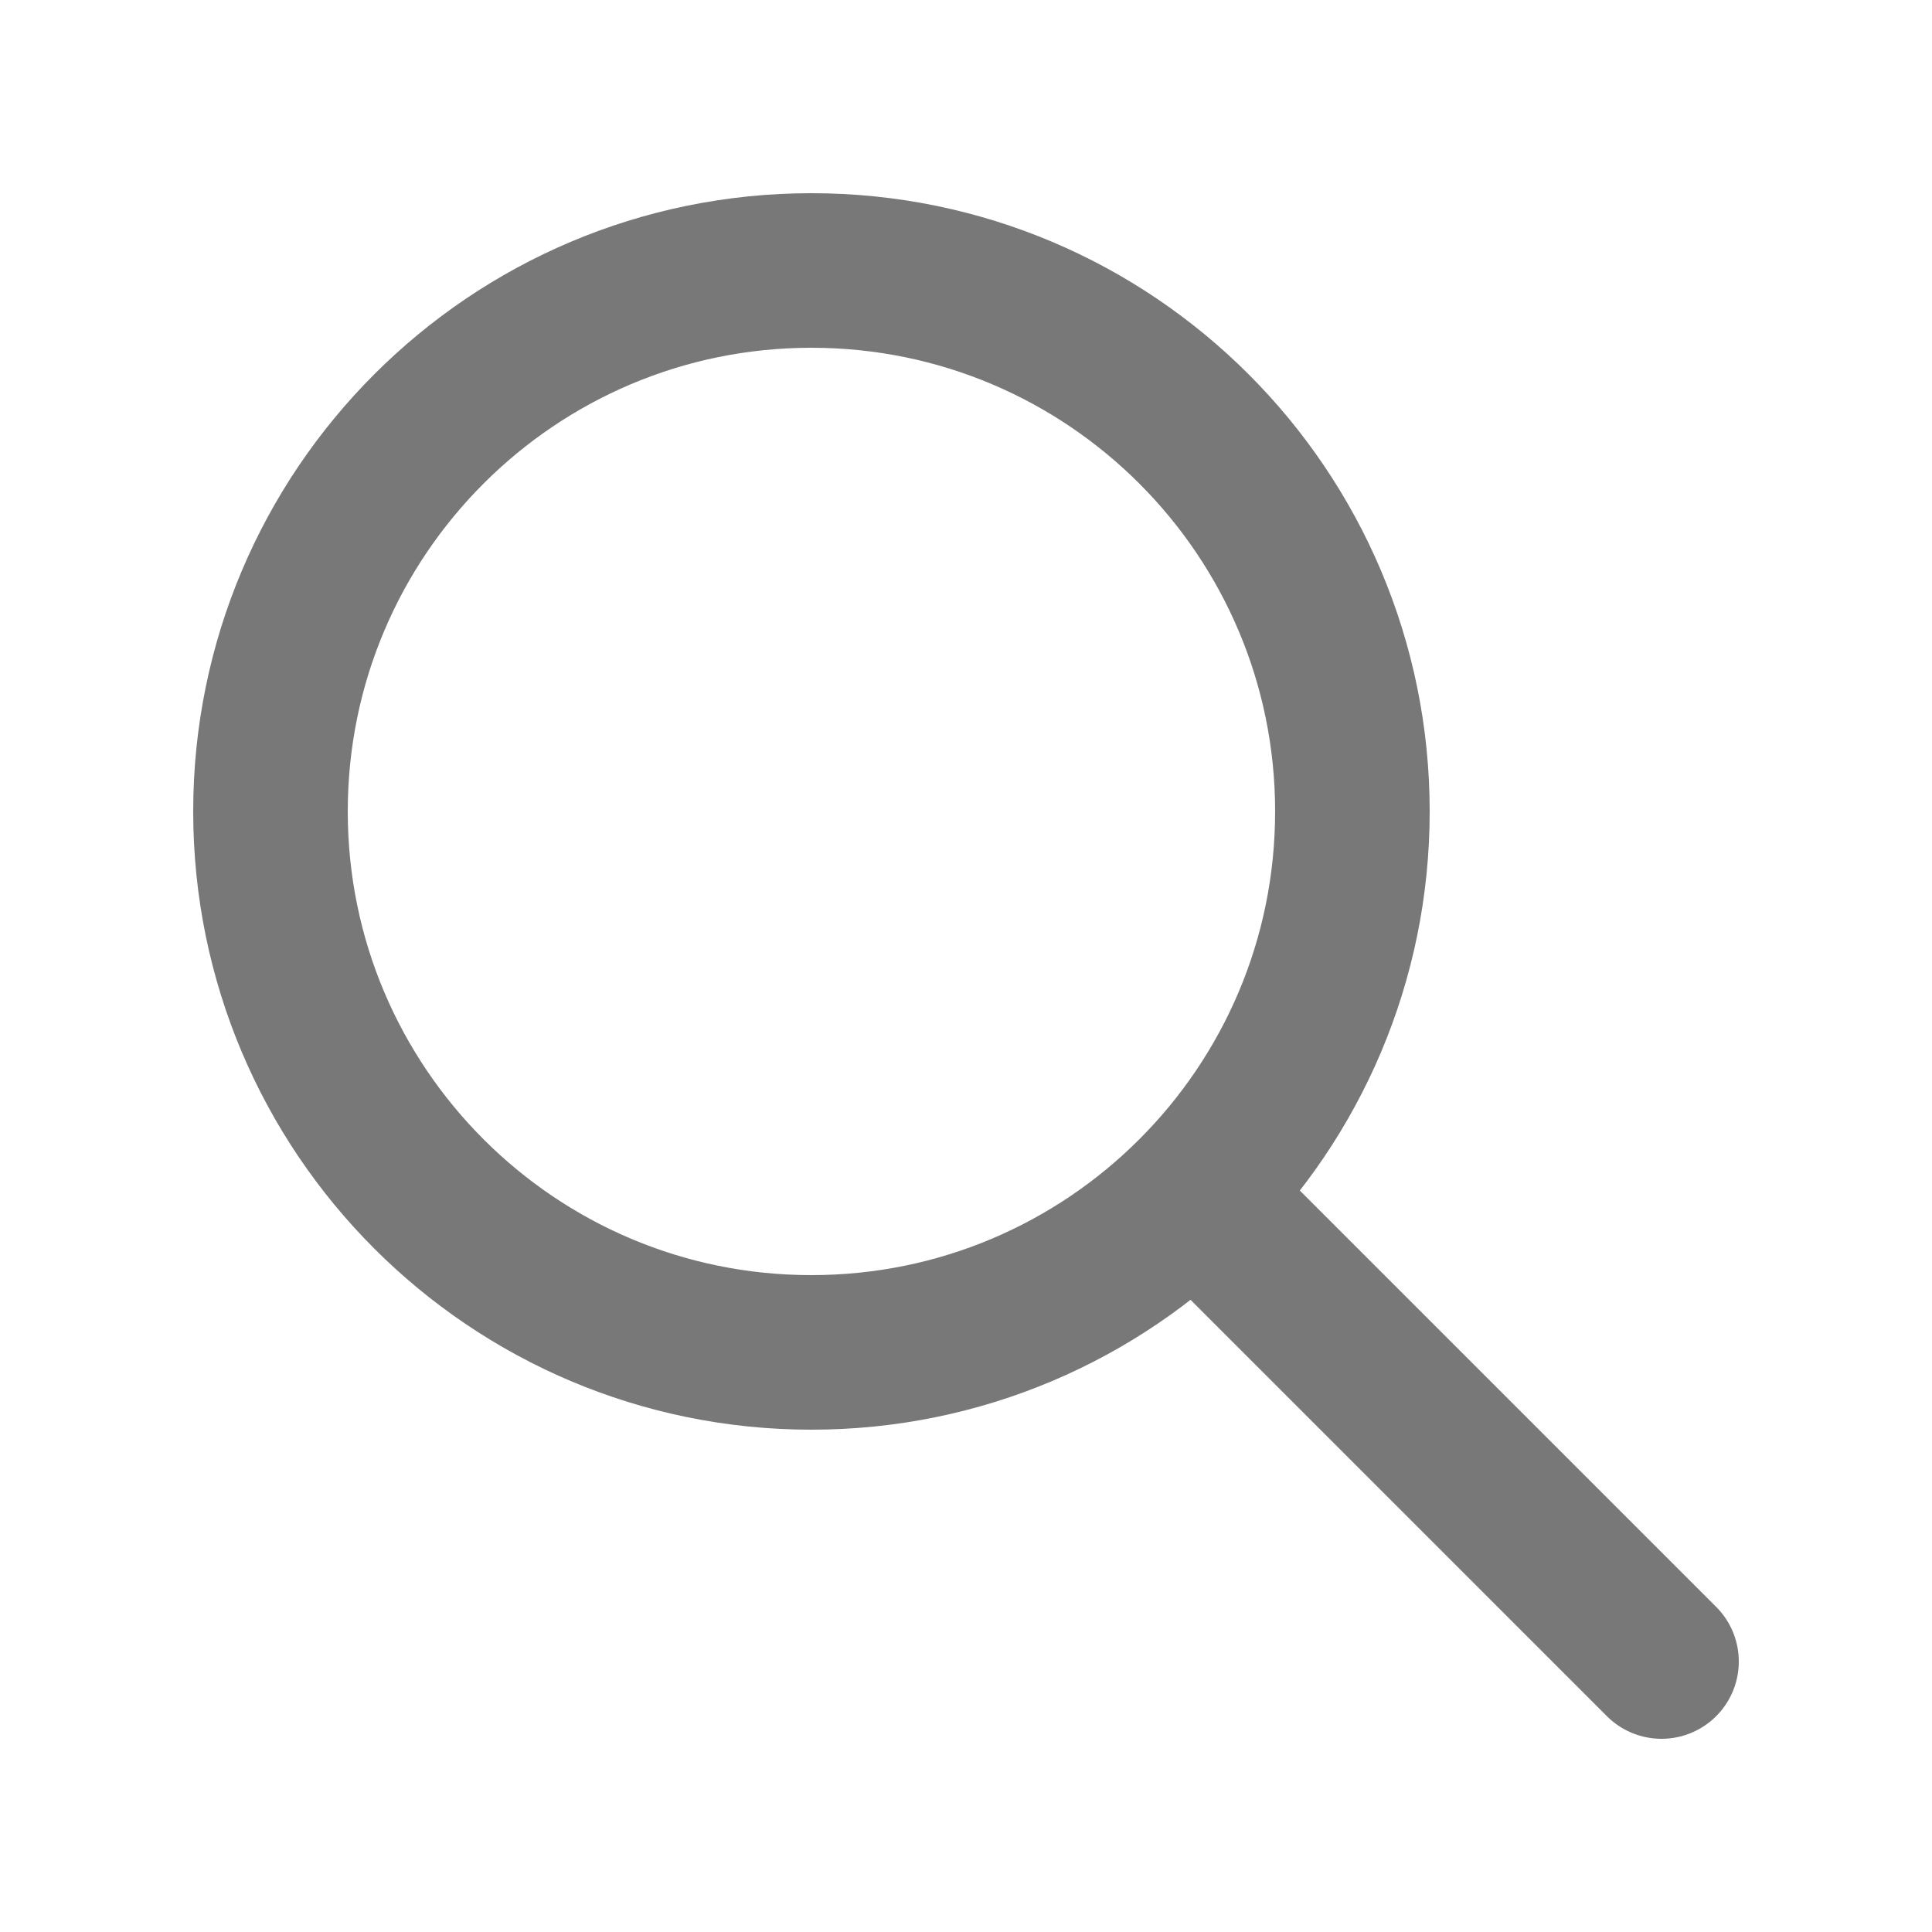
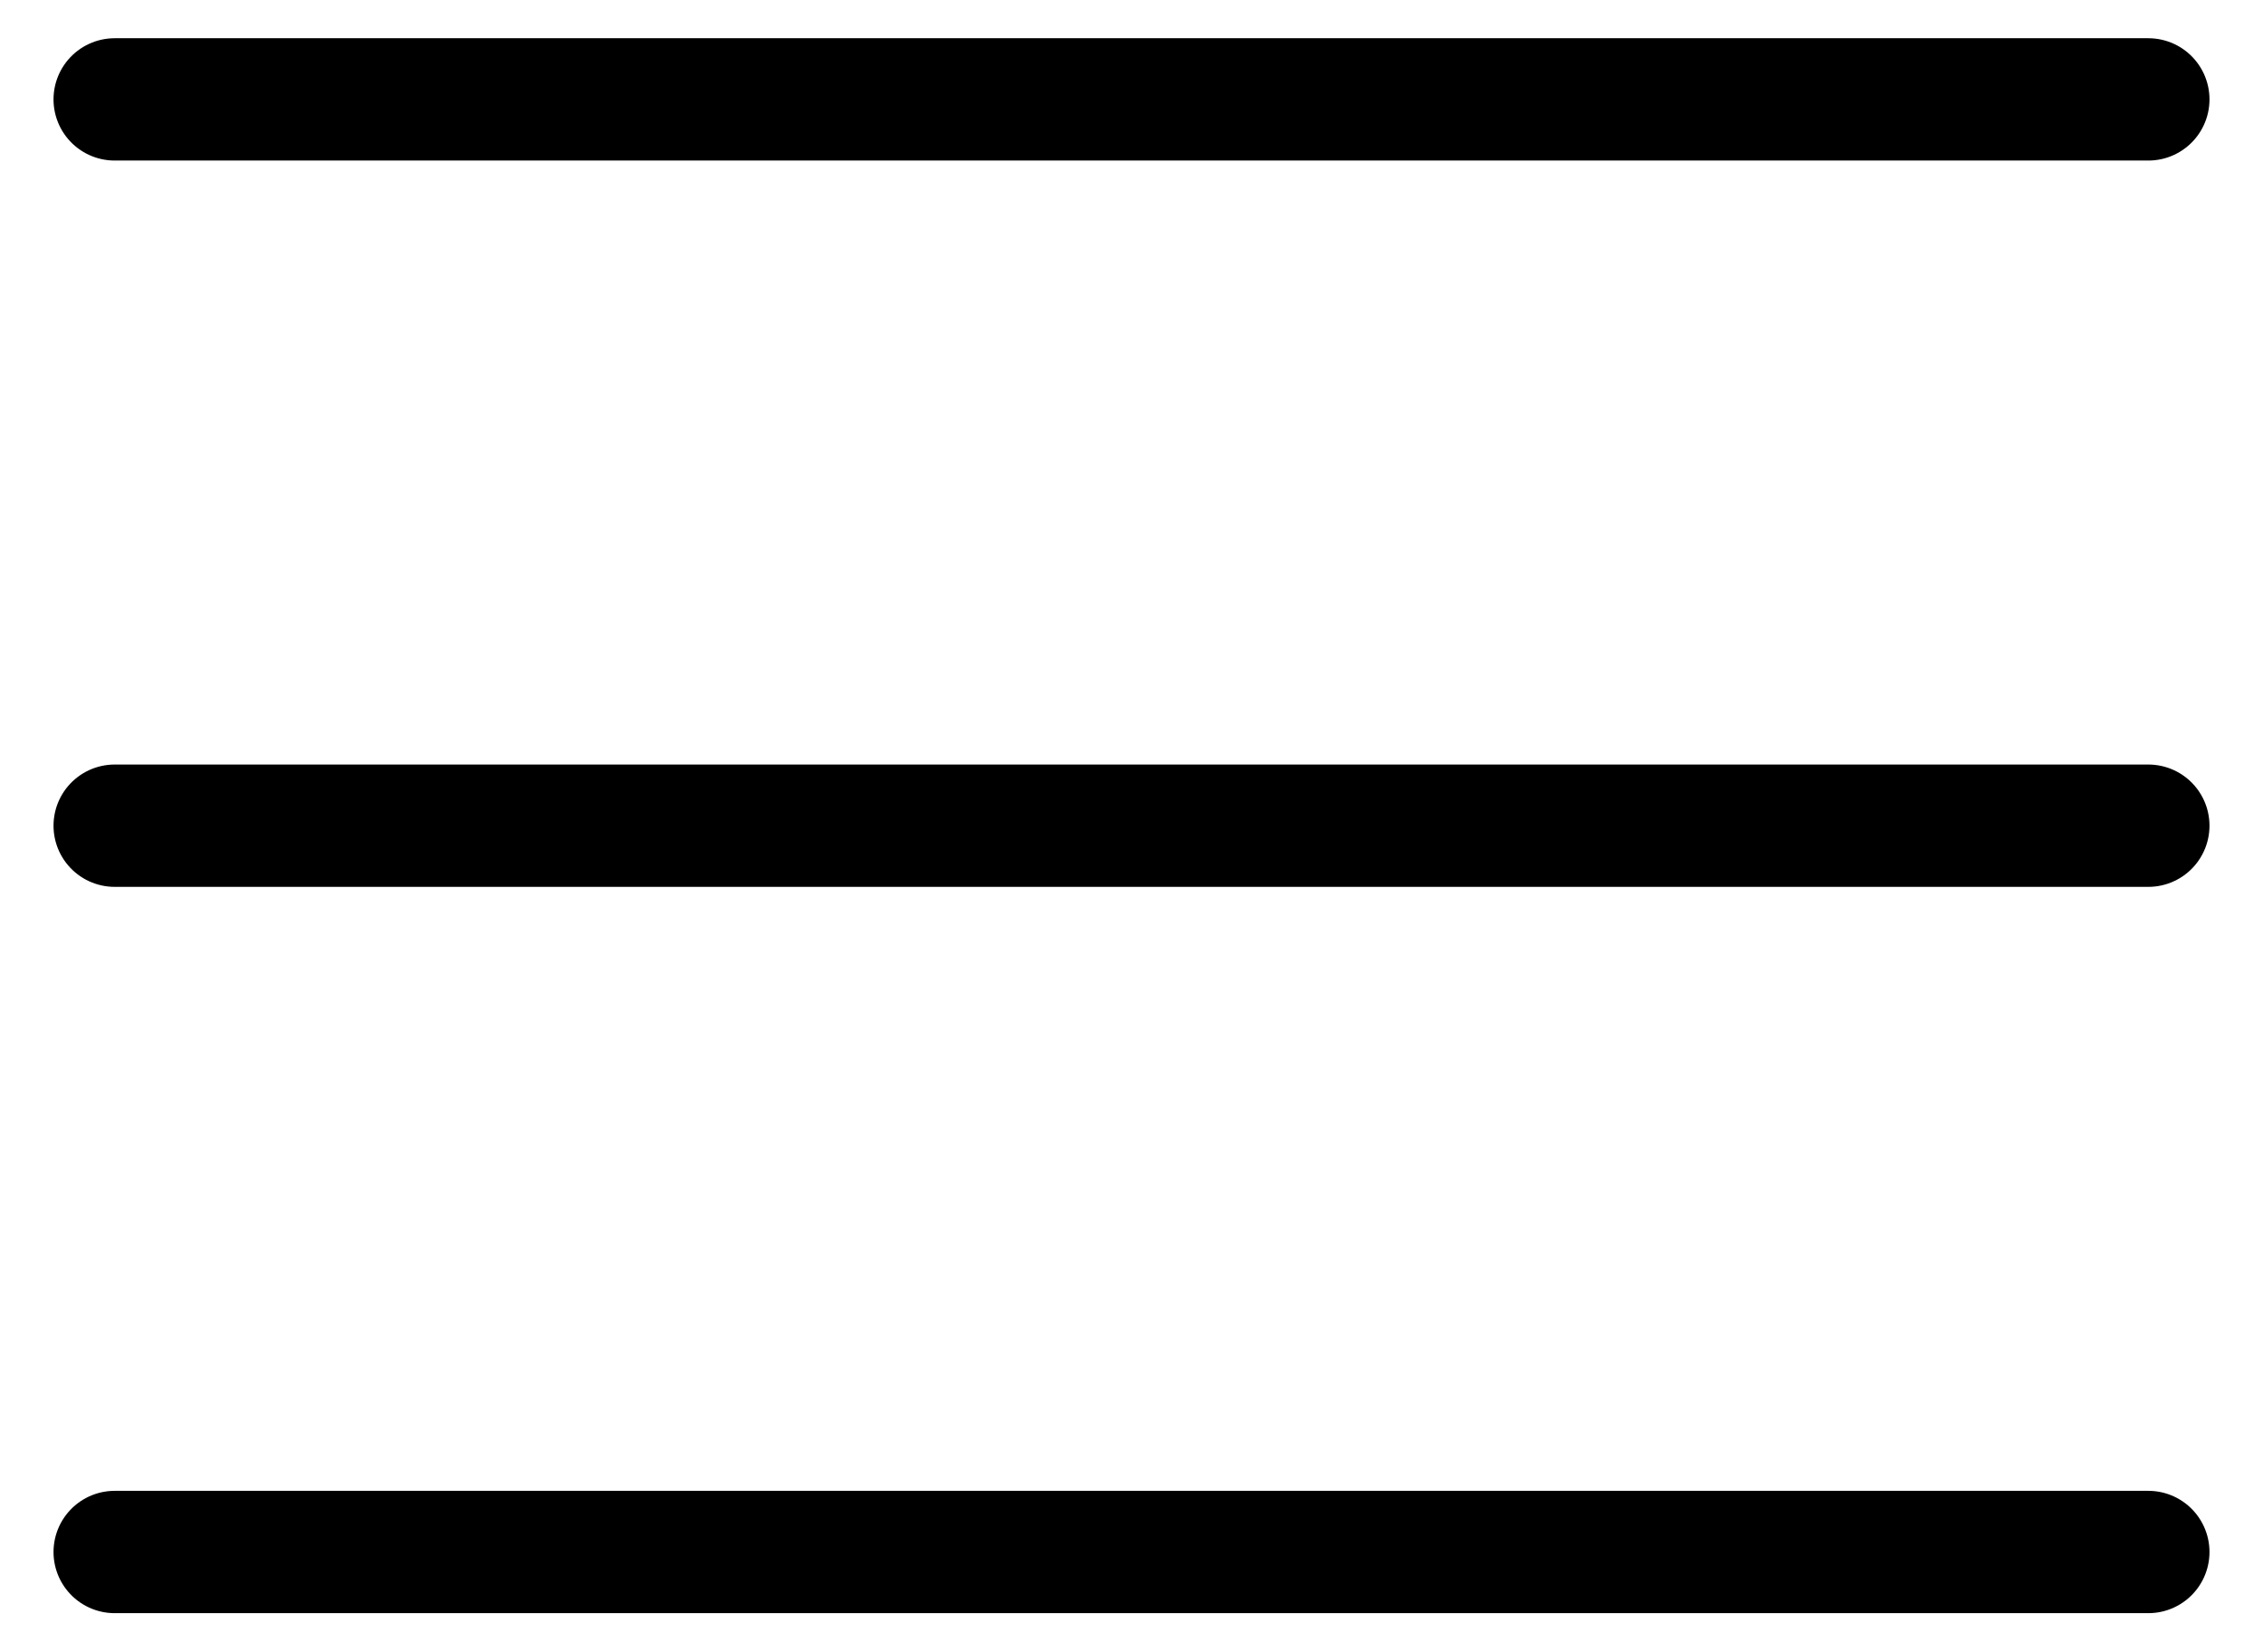
- <svg xmlns="http://www.w3.org/2000/svg" width="25" height="25" viewBox="0 0 25 25" fill="none">
-   <path d="M15.5 15.5L21.5 21.5M10.5 17.5C6.634 17.5 3.5 14.366 3.5 10.5C3.5 6.634 6.634 3.5 10.5 3.5C14.366 3.5 17.5 6.634 17.5 10.5C17.5 14.366 14.366 17.5 10.5 17.5Z" stroke="#787878" stroke-width="2" stroke-linecap="round" stroke-linejoin="round" />
+ <svg xmlns="http://www.w3.org/2000/svg" width="37" height="27" viewBox="0 0 37 27" fill="none">
+   <path d="M1.875 25.375H35.125M1.875 13.5H35.125M1.875 1.625H35.125" stroke="black" stroke-width="2" stroke-linecap="round" stroke-linejoin="round" />
</svg>
